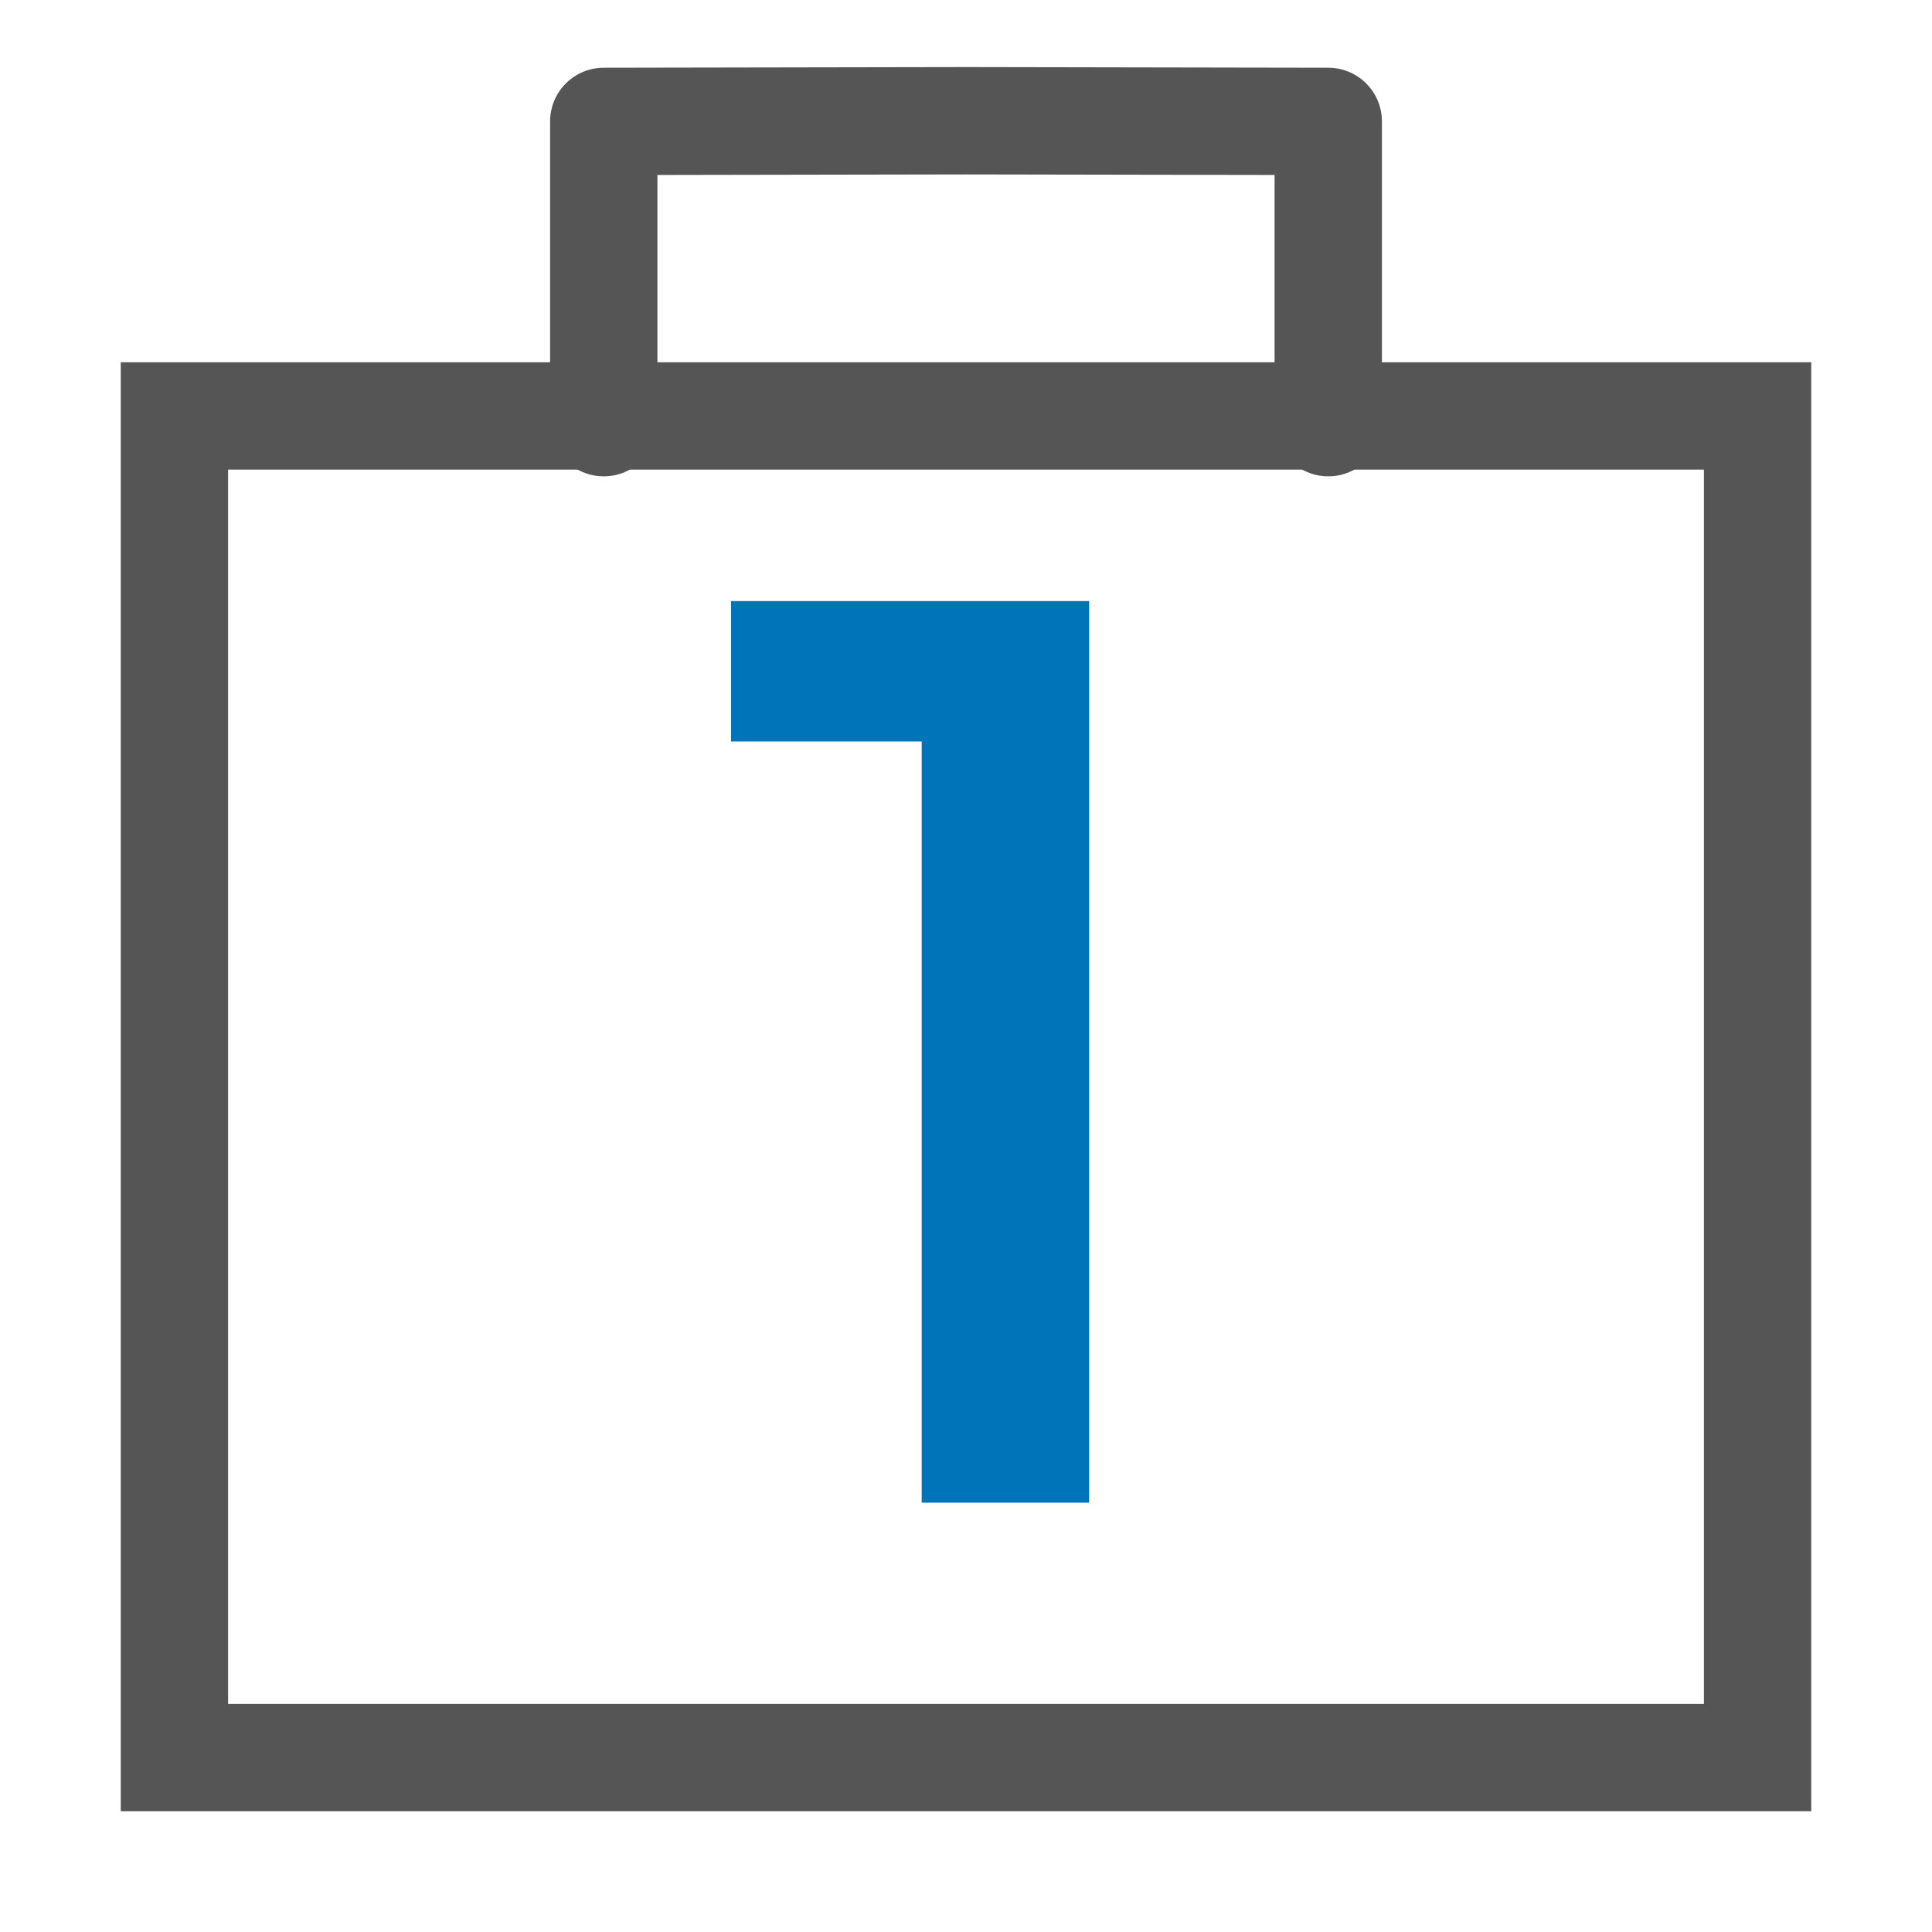
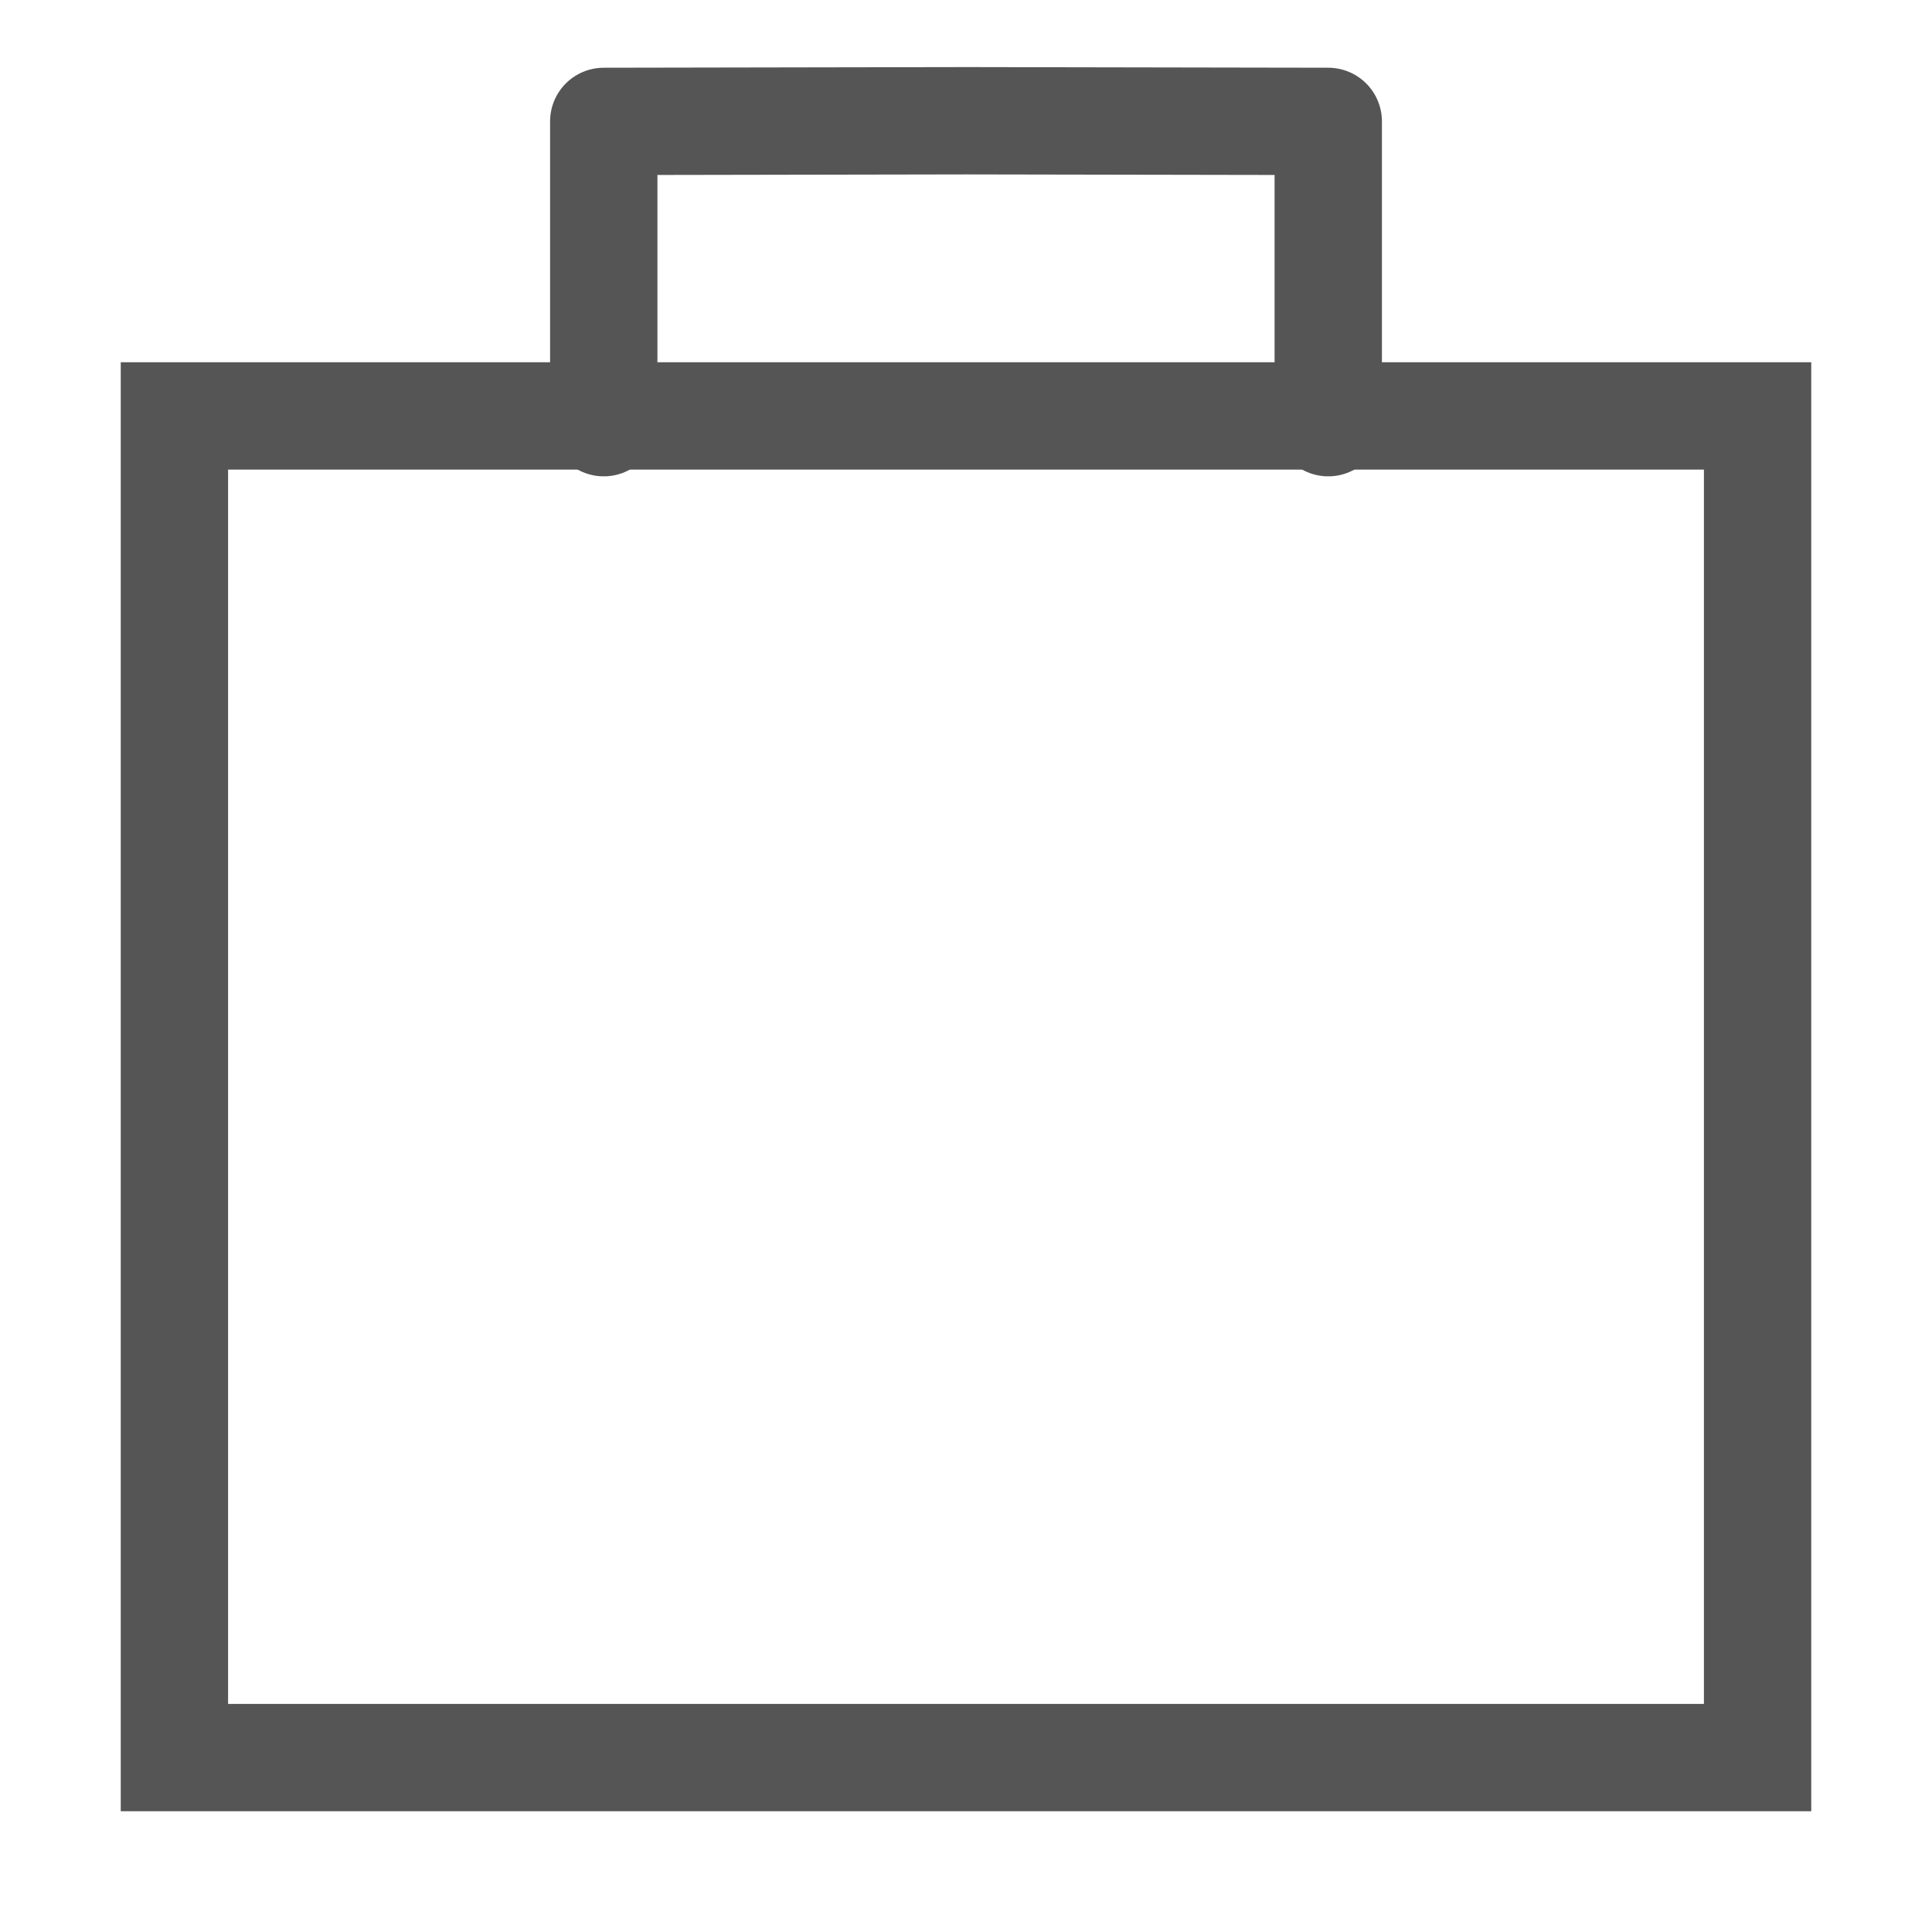
<svg xmlns="http://www.w3.org/2000/svg" width="18" height="18" viewBox="0 0 18 18" fill="none">
  <path d="M12.375 3.938V1.131L9.005 1.125L5.625 1.131V3.938" stroke="#555555" stroke-linecap="round" stroke-linejoin="round" />
  <path d="M16.375 3.875V16.375H1.625V3.875H16.375Z" stroke="#555555" stroke-linecap="round" />
-   <path d="M8.587 14V6.2L9.271 6.908H6.811V5.6H10.147V14H8.587Z" fill="#0074B8" />
</svg>
